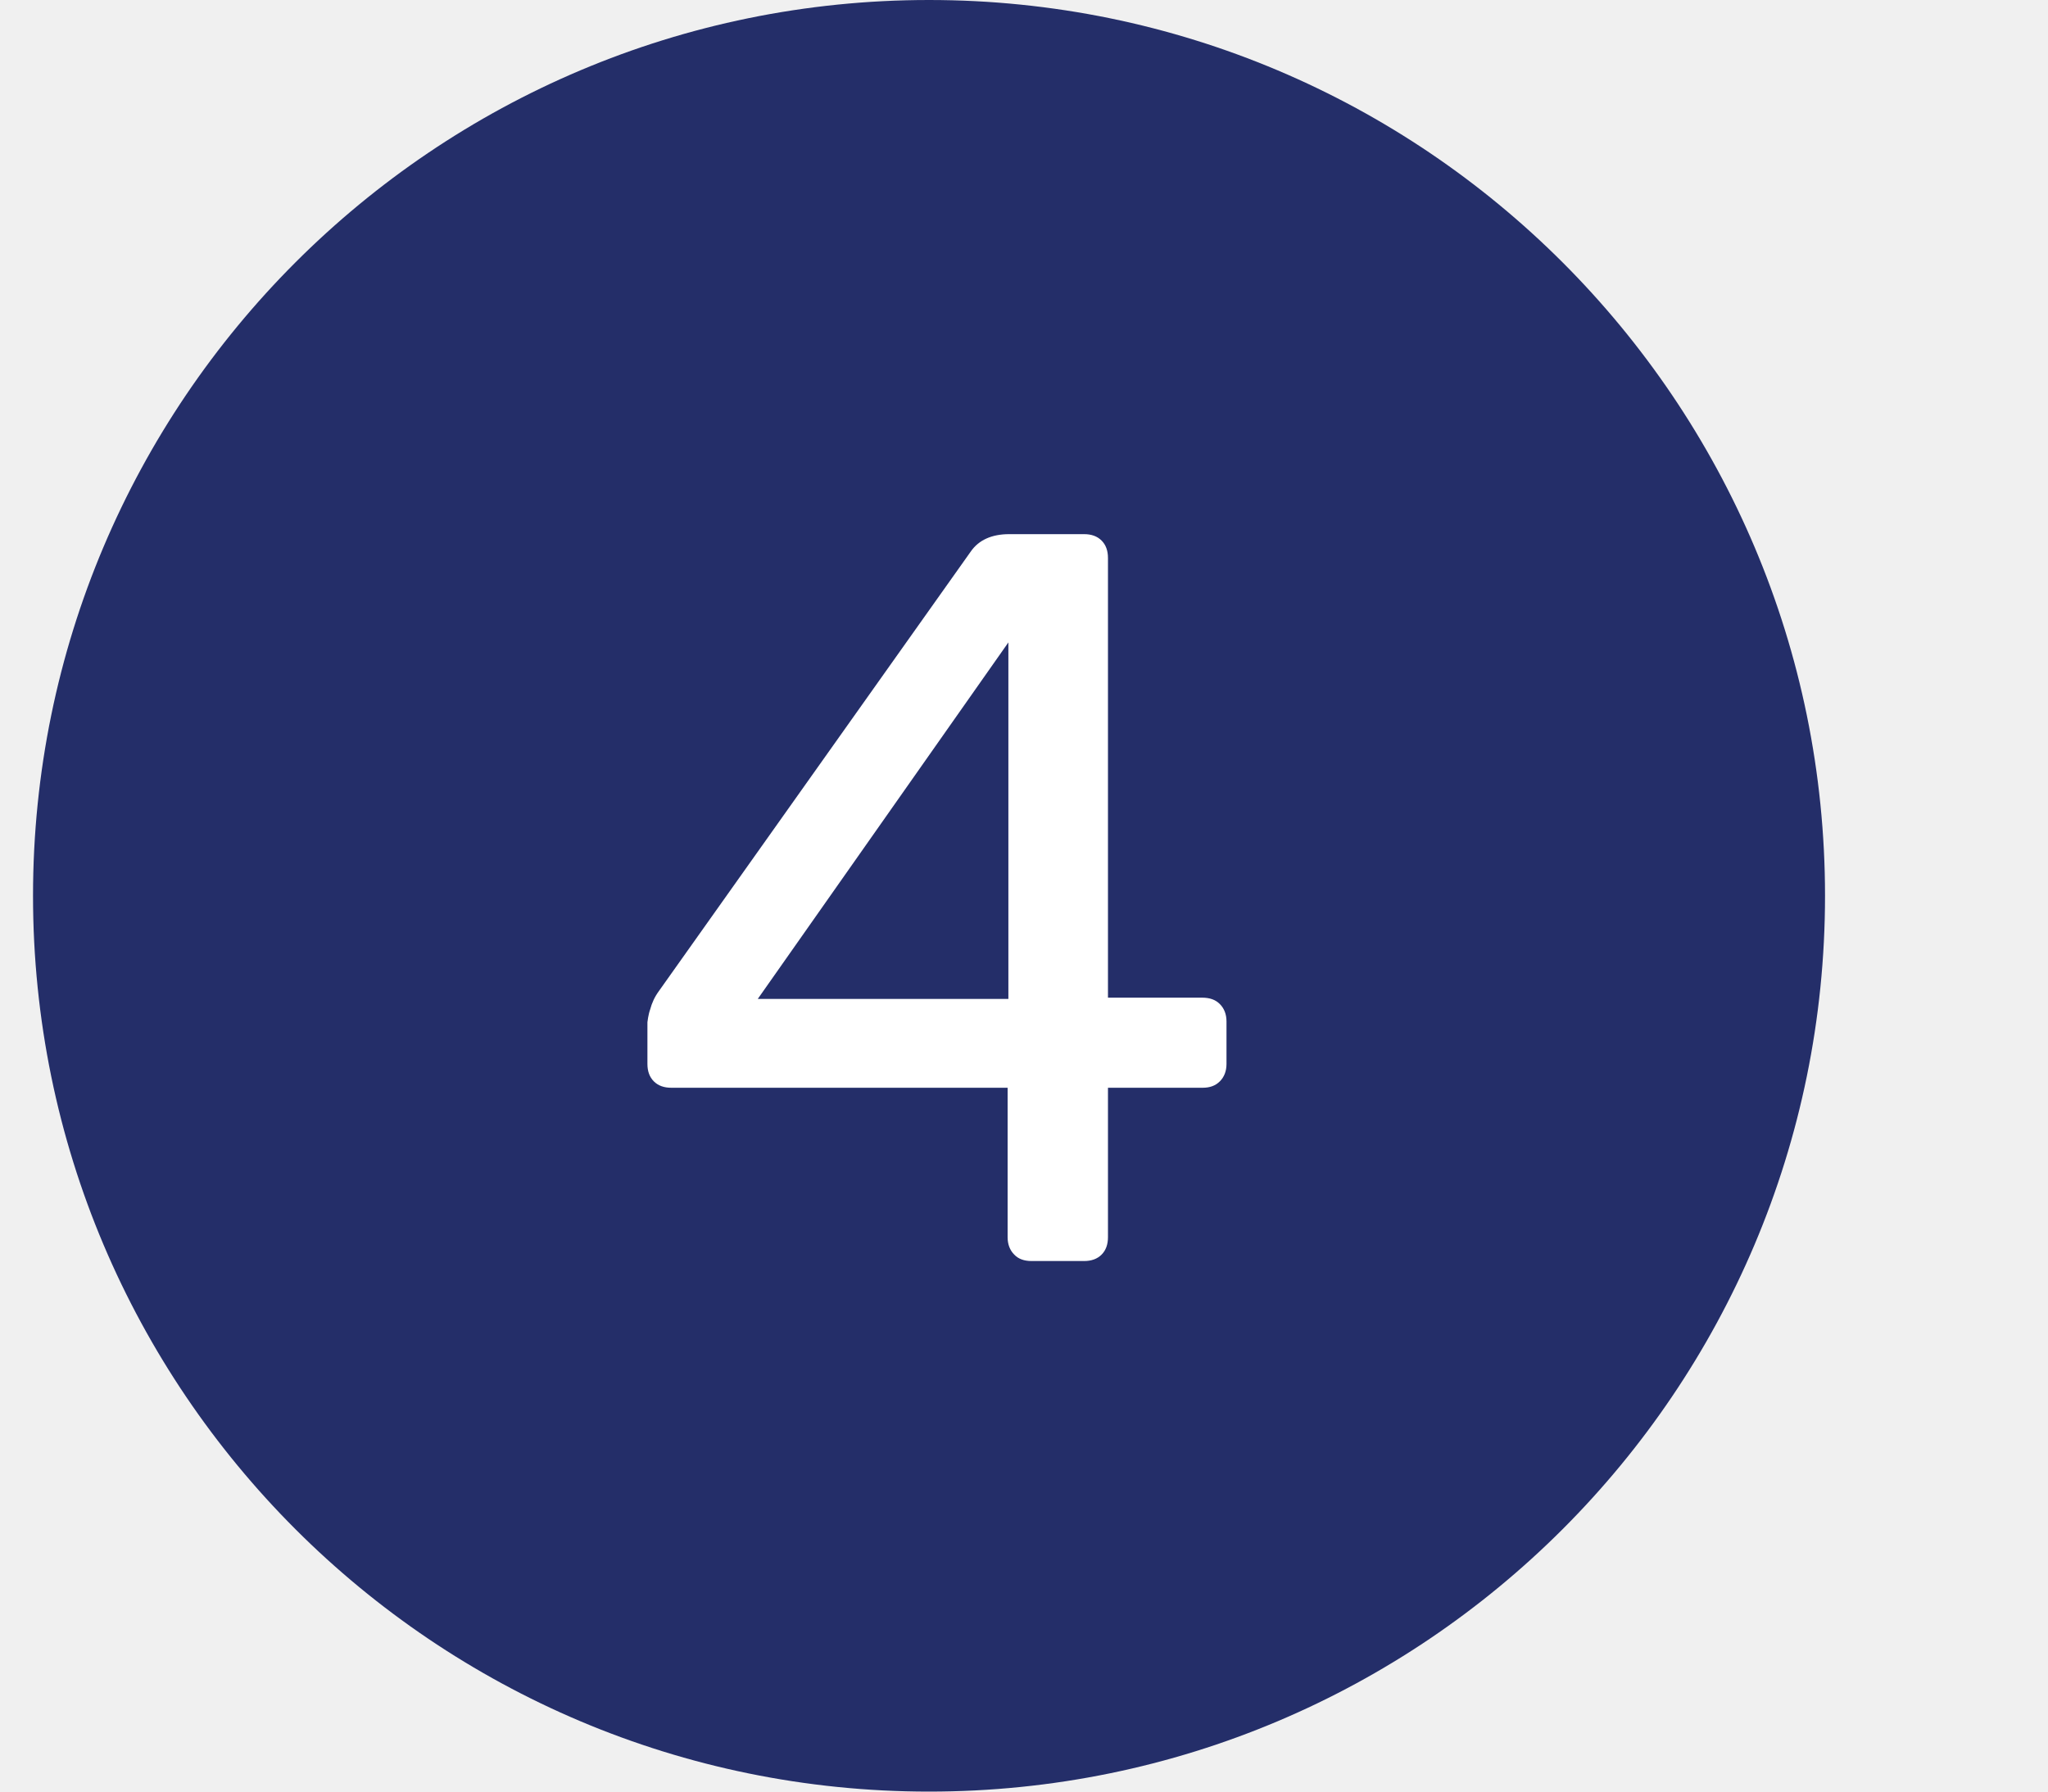
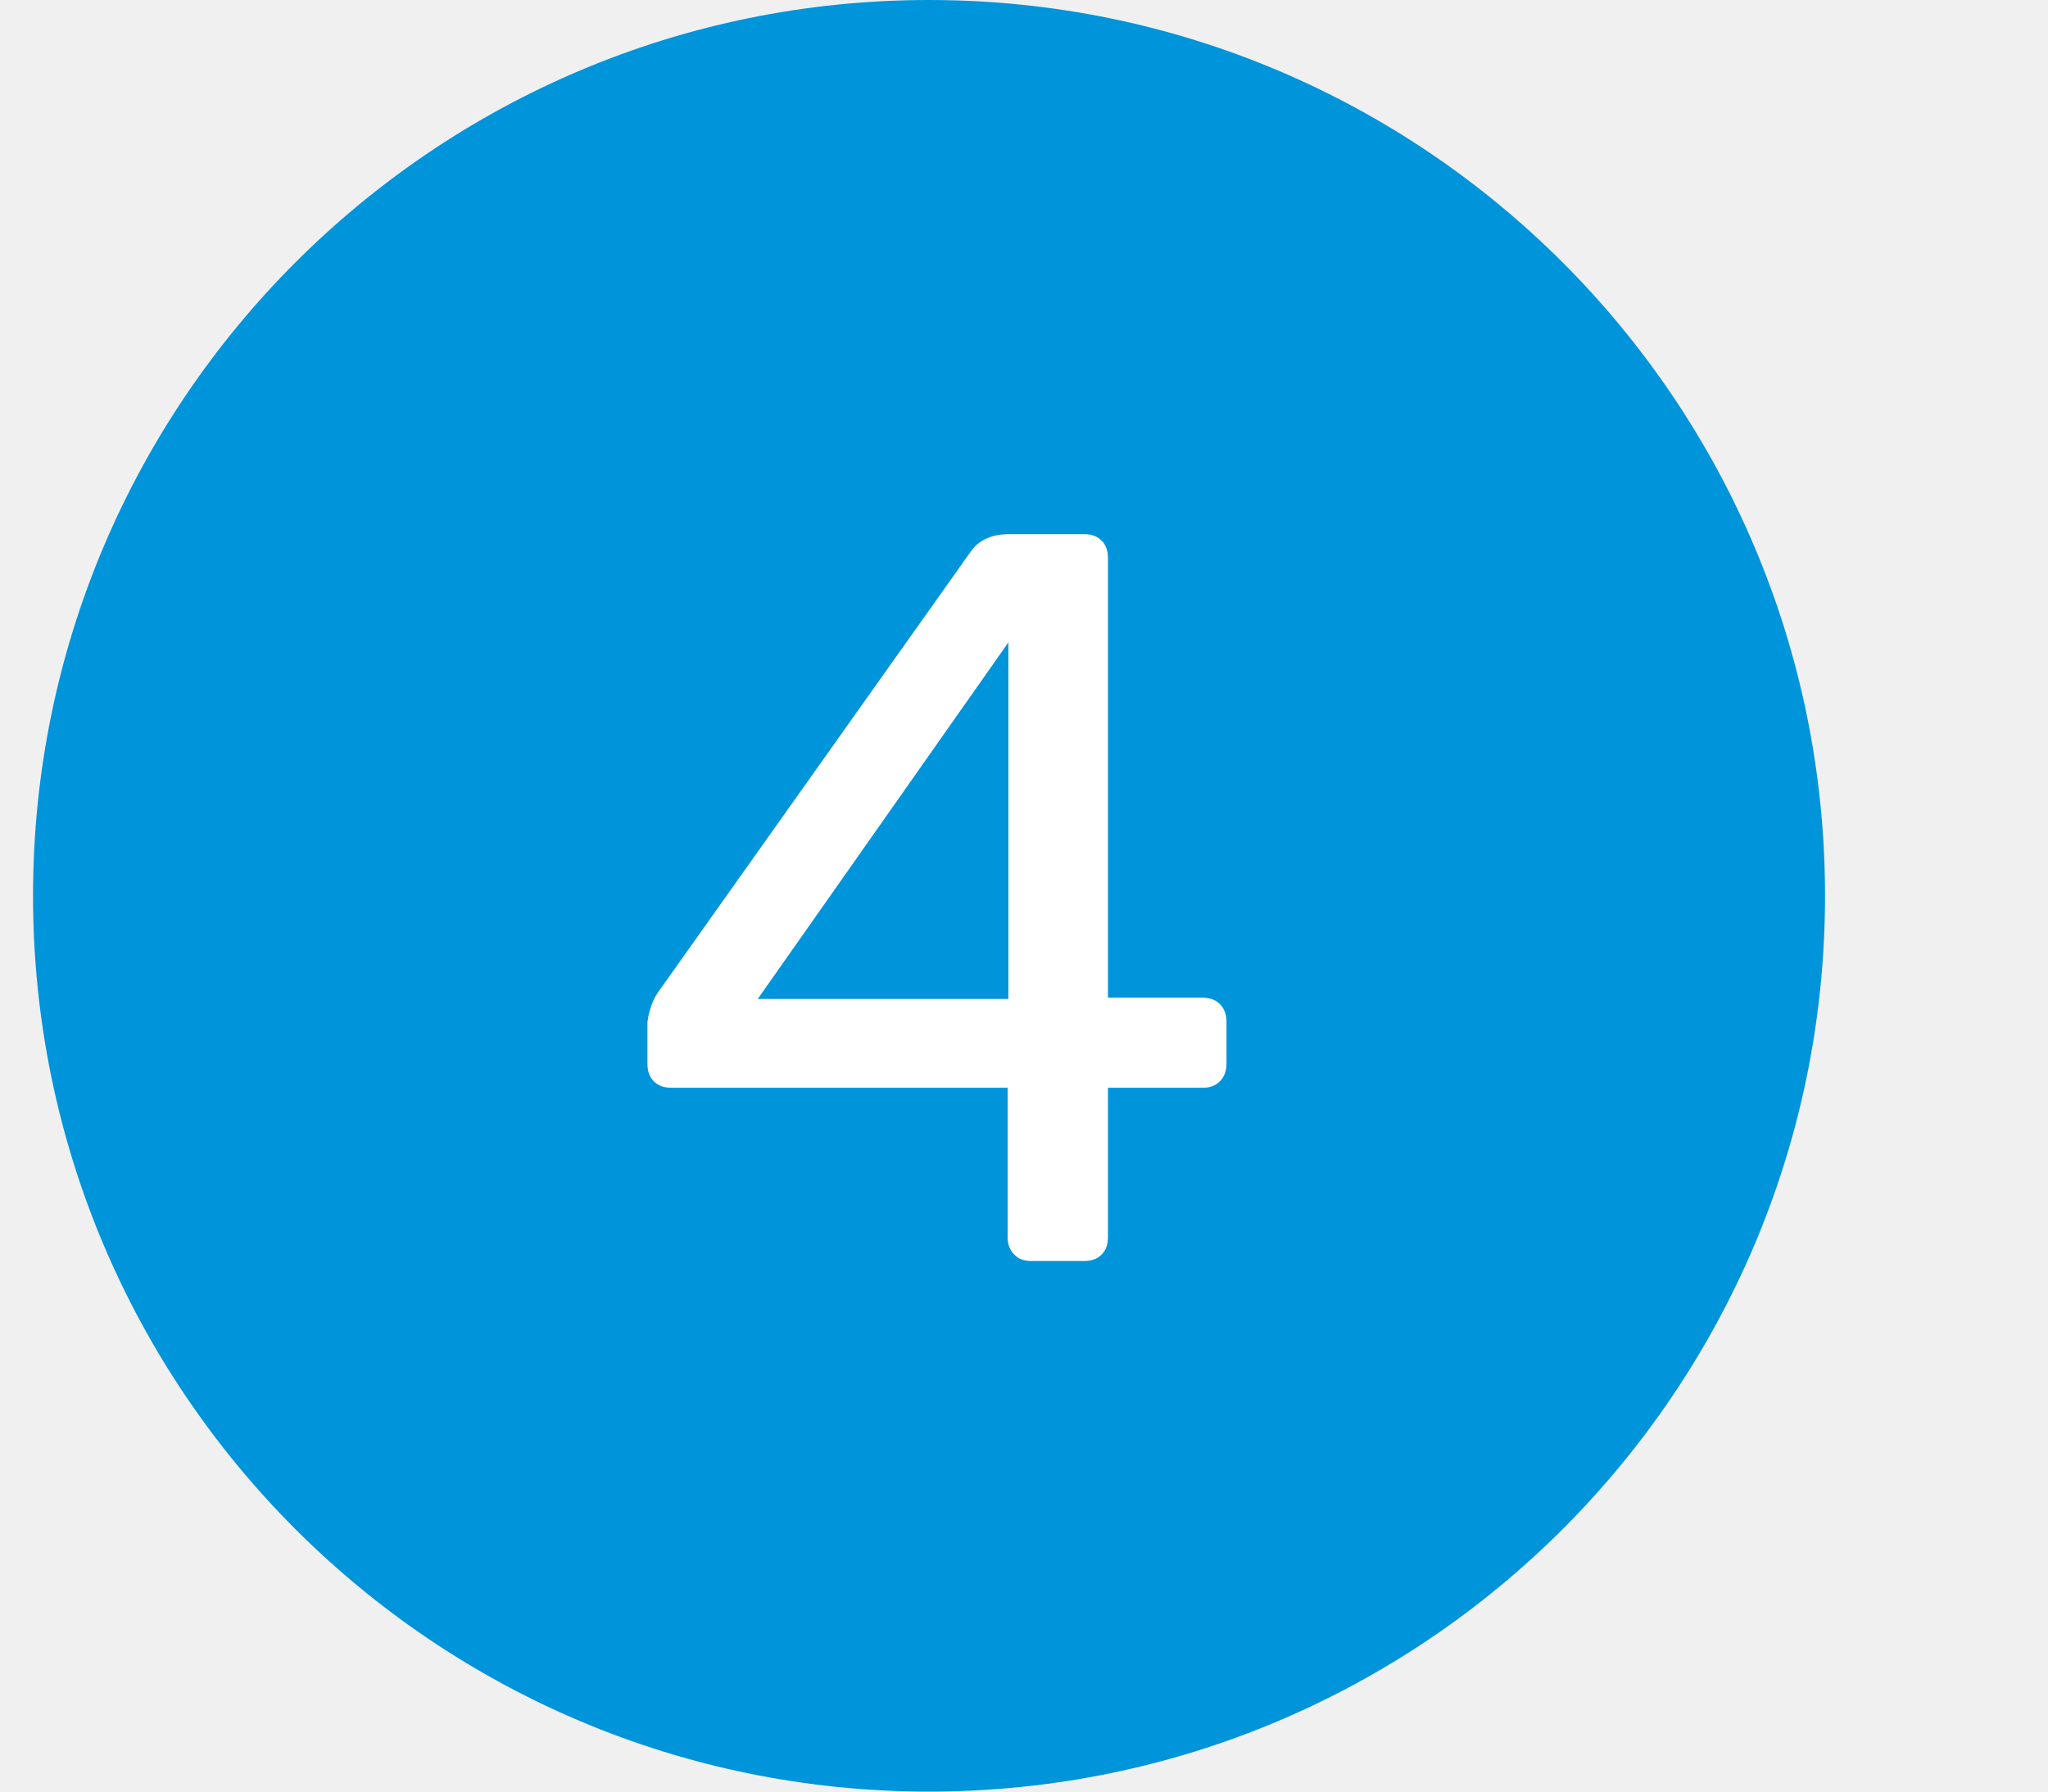
<svg xmlns="http://www.w3.org/2000/svg" width="8" height="7" viewBox="0 0 8 7" fill="none">
  <g clip-path="url(#clip0_617_5683)">
-     <path d="M3.629 7C5.562 7 7.129 5.433 7.129 3.5C7.129 1.567 5.562 0 3.629 0C1.696 0 0.129 1.567 0.129 3.5C0.129 5.433 1.696 7 3.629 7Z" fill="#242E69" />
+     <path d="M3.629 7C5.562 7 7.129 5.433 7.129 3.5C7.129 1.567 5.562 0 3.629 0C1.696 0 0.129 1.567 0.129 3.5C0.129 5.433 1.696 7 3.629 7Z" fill="#0094DA" />
    <path d="M4.029 4.927C4.001 4.927 3.978 4.919 3.962 4.902C3.945 4.885 3.936 4.862 3.936 4.834V4.25H2.622C2.594 4.25 2.571 4.242 2.554 4.225C2.537 4.208 2.529 4.185 2.529 4.157V3.994C2.529 3.994 2.532 3.965 2.54 3.943C2.546 3.92 2.557 3.895 2.574 3.872L3.792 2.155C3.823 2.11 3.874 2.087 3.942 2.087H4.235C4.263 2.087 4.286 2.095 4.303 2.112C4.32 2.129 4.328 2.152 4.328 2.18V3.898H4.695C4.726 3.898 4.748 3.906 4.765 3.923C4.782 3.94 4.791 3.963 4.791 3.991V4.157C4.791 4.185 4.782 4.208 4.765 4.225C4.748 4.242 4.726 4.25 4.698 4.25H4.328V4.834C4.328 4.862 4.32 4.885 4.303 4.902C4.286 4.919 4.263 4.927 4.235 4.927H4.032H4.029ZM2.96 3.903H3.939V2.51L2.96 3.903Z" fill="white" />
  </g>
  <defs>
    <clipPath id="clip0_617_5683">
      <rect width="7" height="7" fill="white" transform="translate(0.128906)" />
    </clipPath>
  </defs>
</svg>
